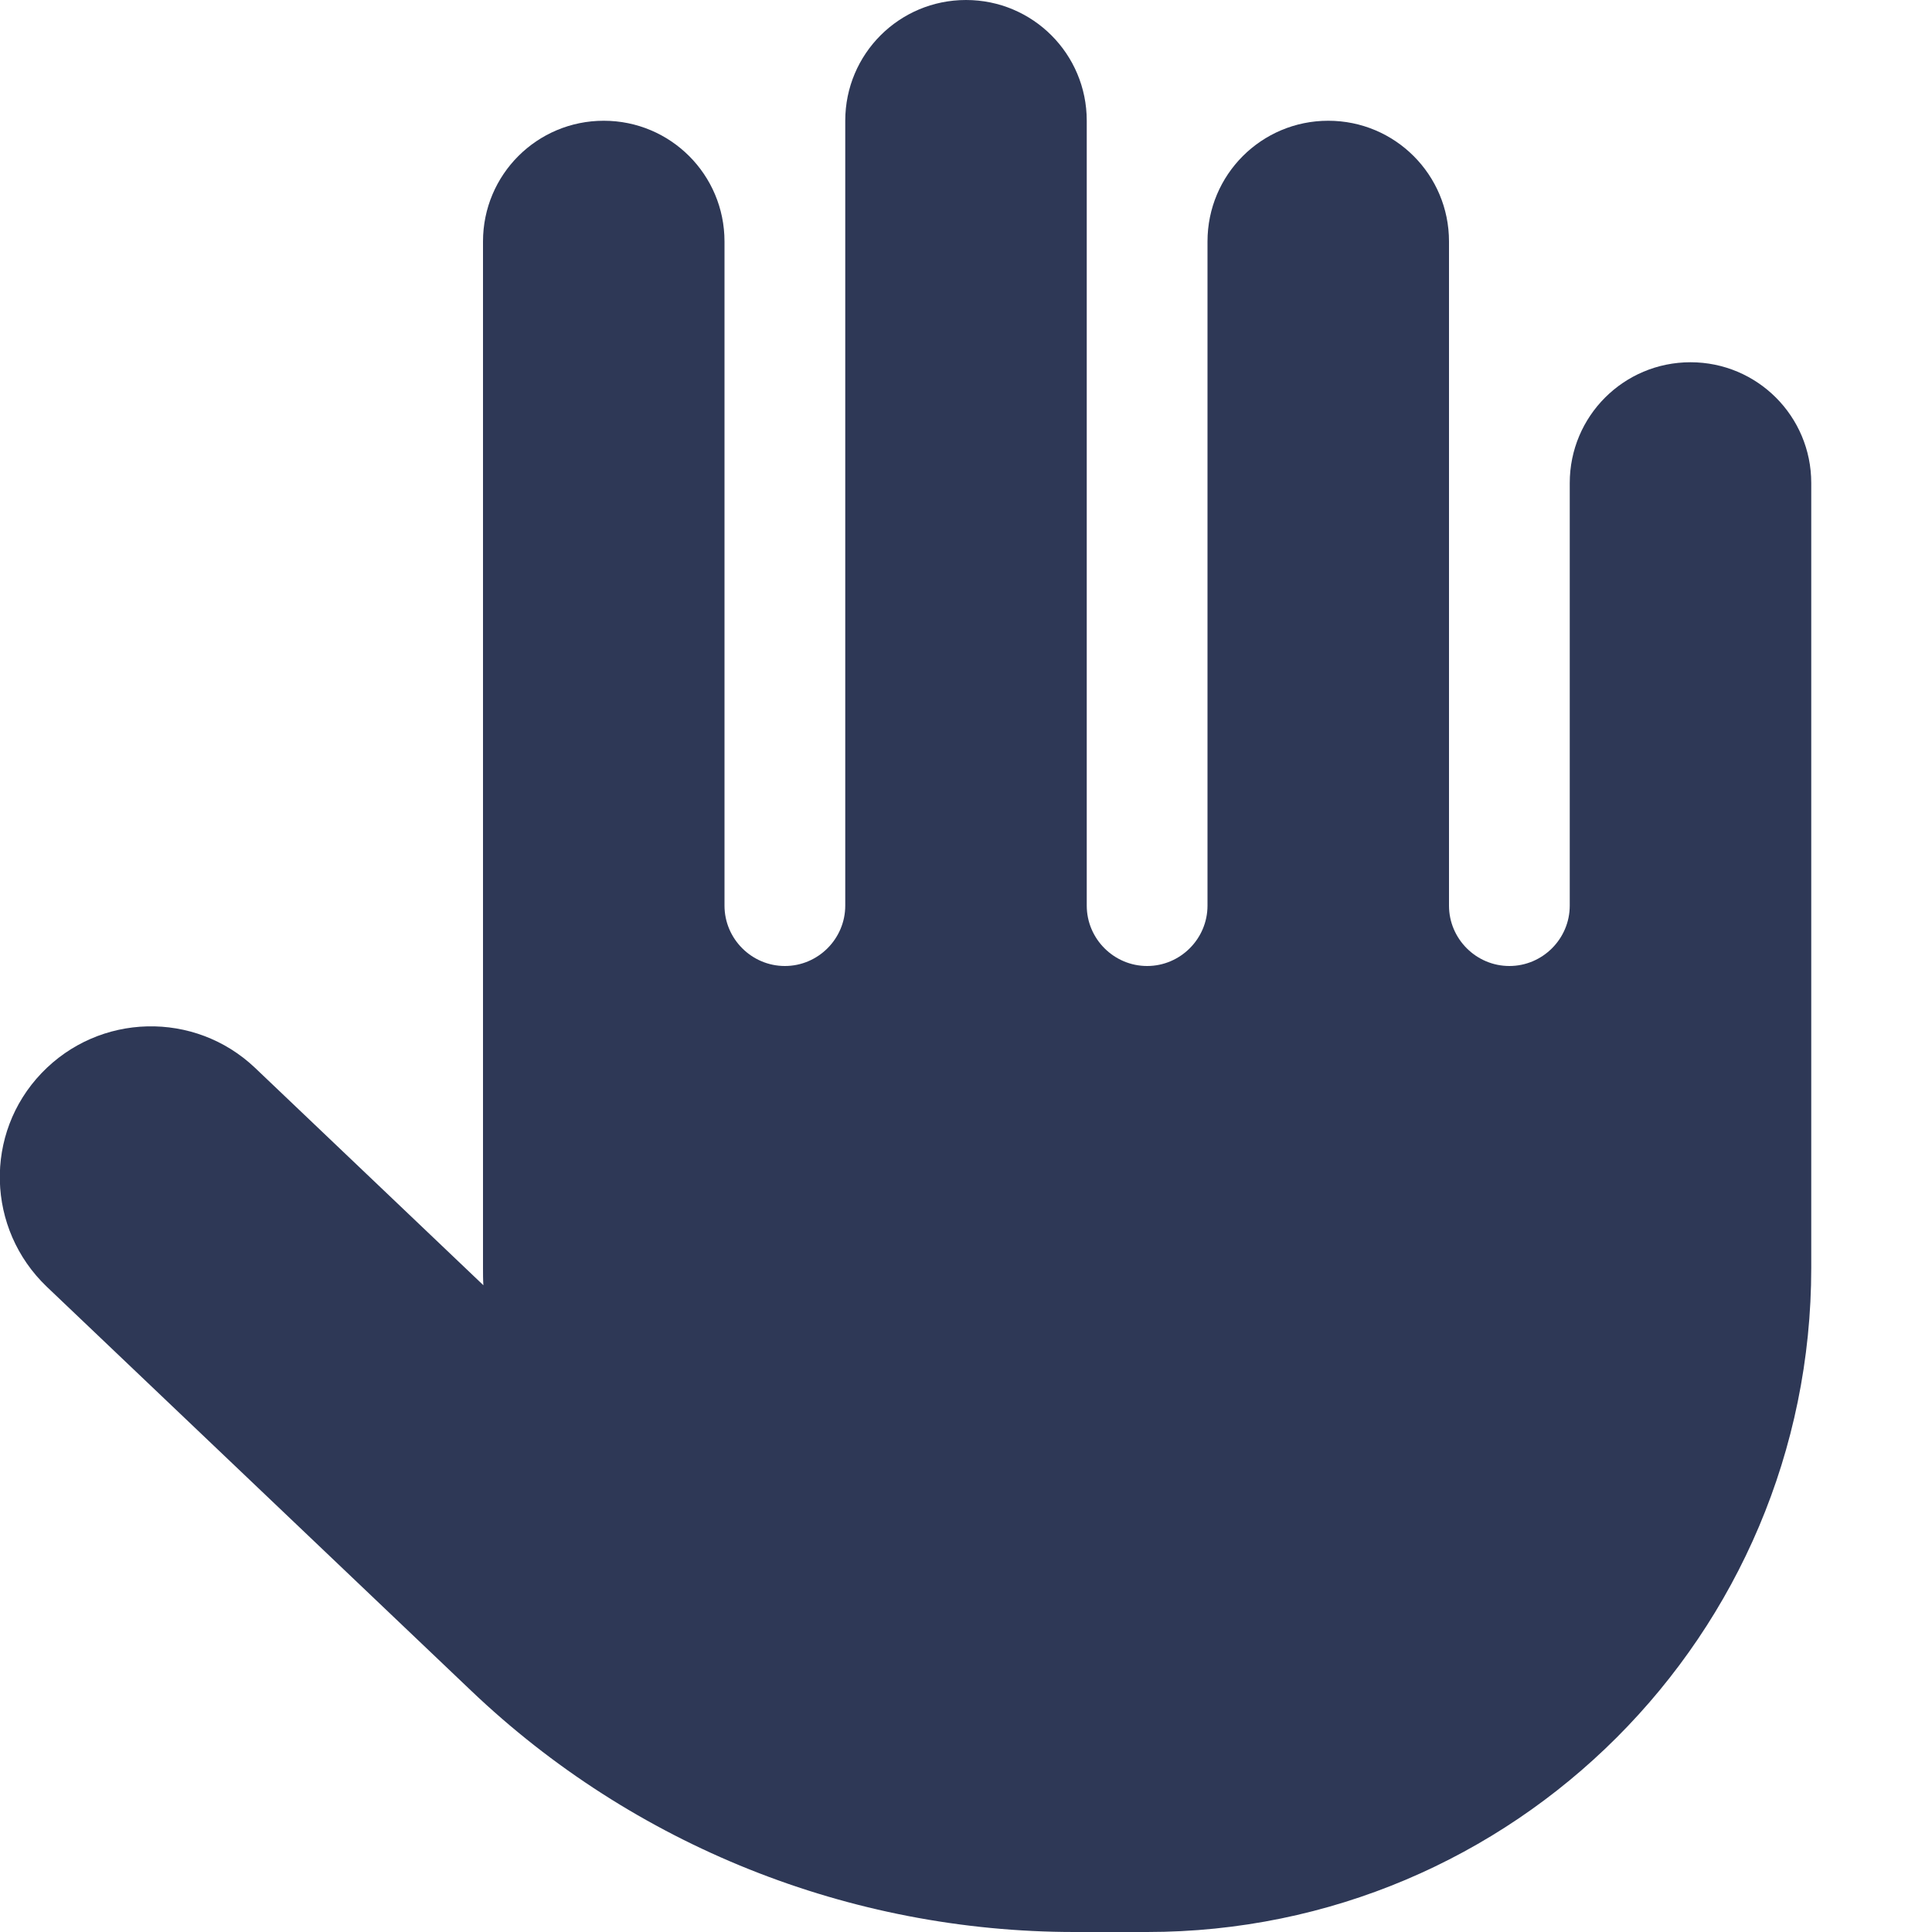
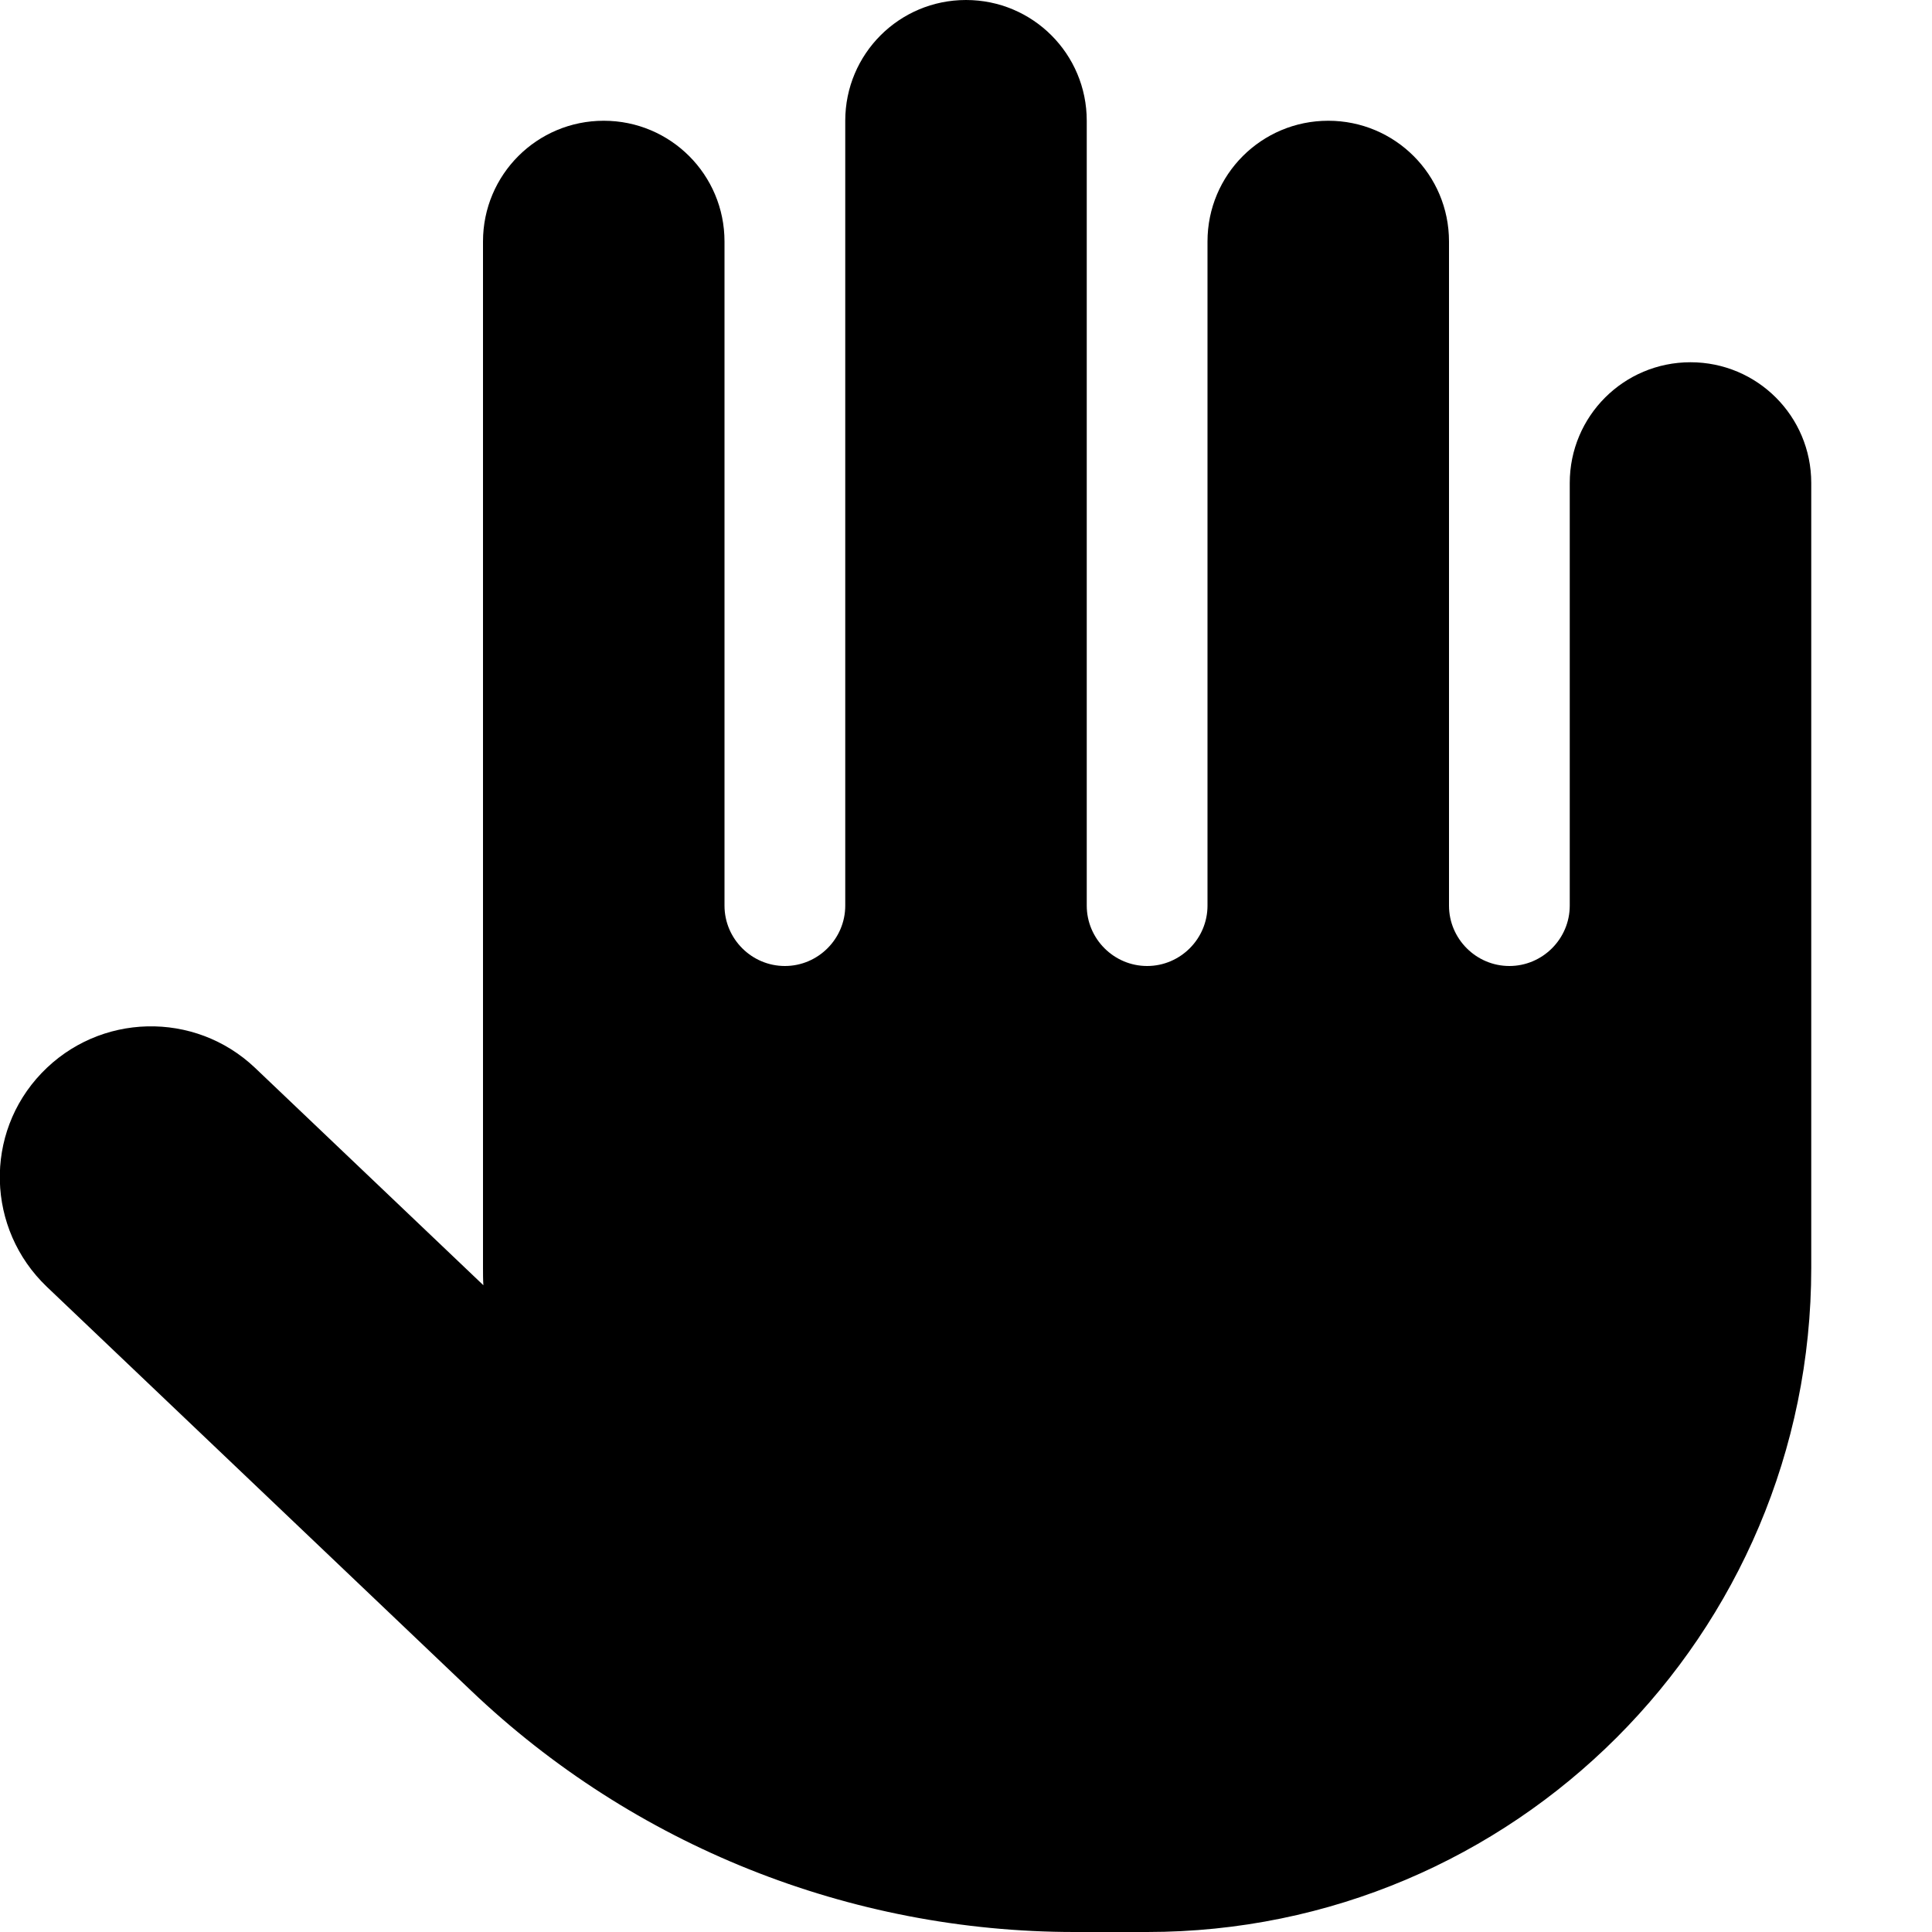
<svg xmlns="http://www.w3.org/2000/svg" viewBox="0 0 512 512">
-   <path d="M288 32c0-17.7-14.3-32-32-32s-32 14.3-32 32V240c0 8.8-7.2 16-16          16s-16-7.2-16-16V64c0-17.7-14.3-32-32-32s-32 14.3-32 32V336c0          1.5 0 3.1 .1 4.6L67.6 283c-16-15.2-41.3-14.6-56.6 1.4s-14.6          41.3 1.4 56.6L124.8 448c43.1 41.1 100.4 64 160 64H304c97.2           0 176-78.8 176-176V128c0-17.7-14.3-32-32-32s-32 14.3-32           32V240c0 8.8-7.2 16-16 16s-16-7.2-16-16V64c0-17.7-14.3-32-32           -32s-32 14.3-32 32V240c0 8.8-7.2 16-16 16s-16-7.2-16-16V32z" fill="#2E3856" />
+   <path d="M288 32c0-17.7-14.3-32-32-32s-32 14.3-32 32V240c0 8.8-7.2 16-16 16s-16-7.2-16-16V64c0-17.7-14.3-32-32-32s-32 14.3-32 32V336c0 1.5 0 3.1 .1 4.6L67.6 283c-16-15.2-41.3-14.6-56.6 1.4s-14.6 41.3 1.4 56.6L124.8 448c43.1 41.1 100.4 64 160 64H304c97.2 0 176-78.8 176-176V128c0-17.7-14.3-32-32-32s-32 14.3-32 32V240c0 8.8-7.2 16-16 16s-16-7.2-16-16V64c0-17.7-14.3-32-32-32s-32 14.3-32 32V240c0 8.8-7.2 16-16 16s-16-7.2-16-16V32z" />
</svg>
